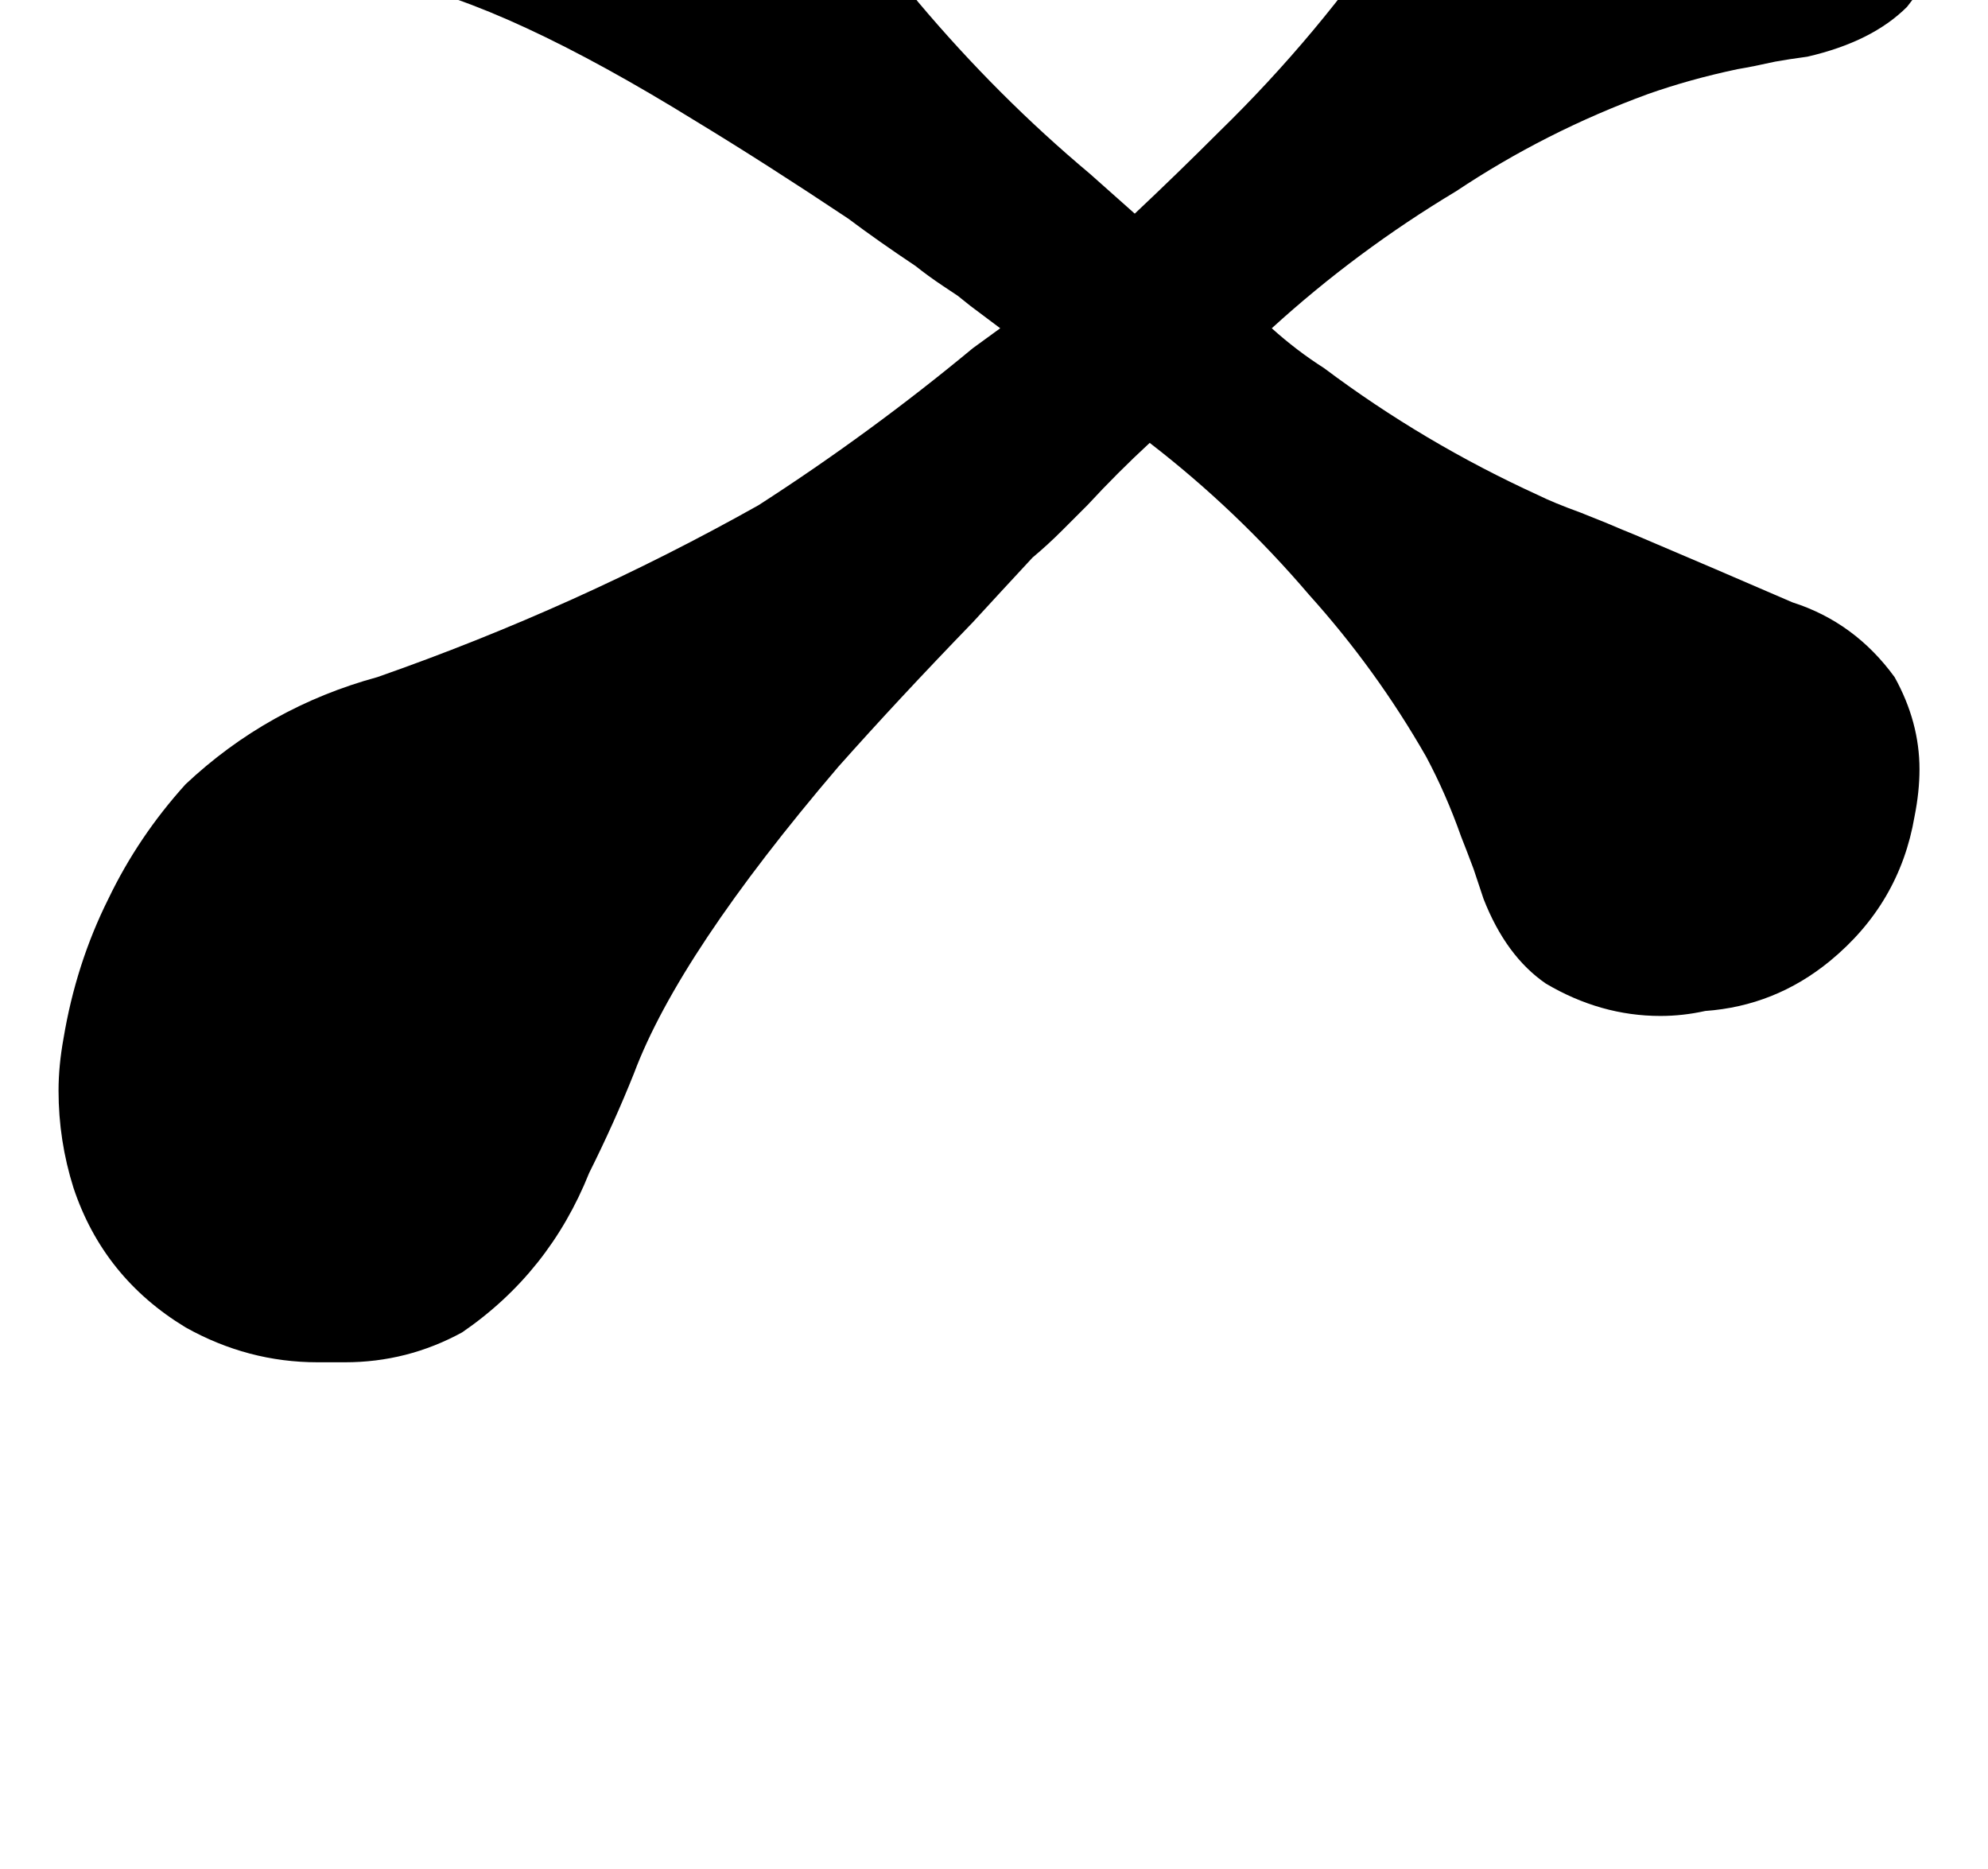
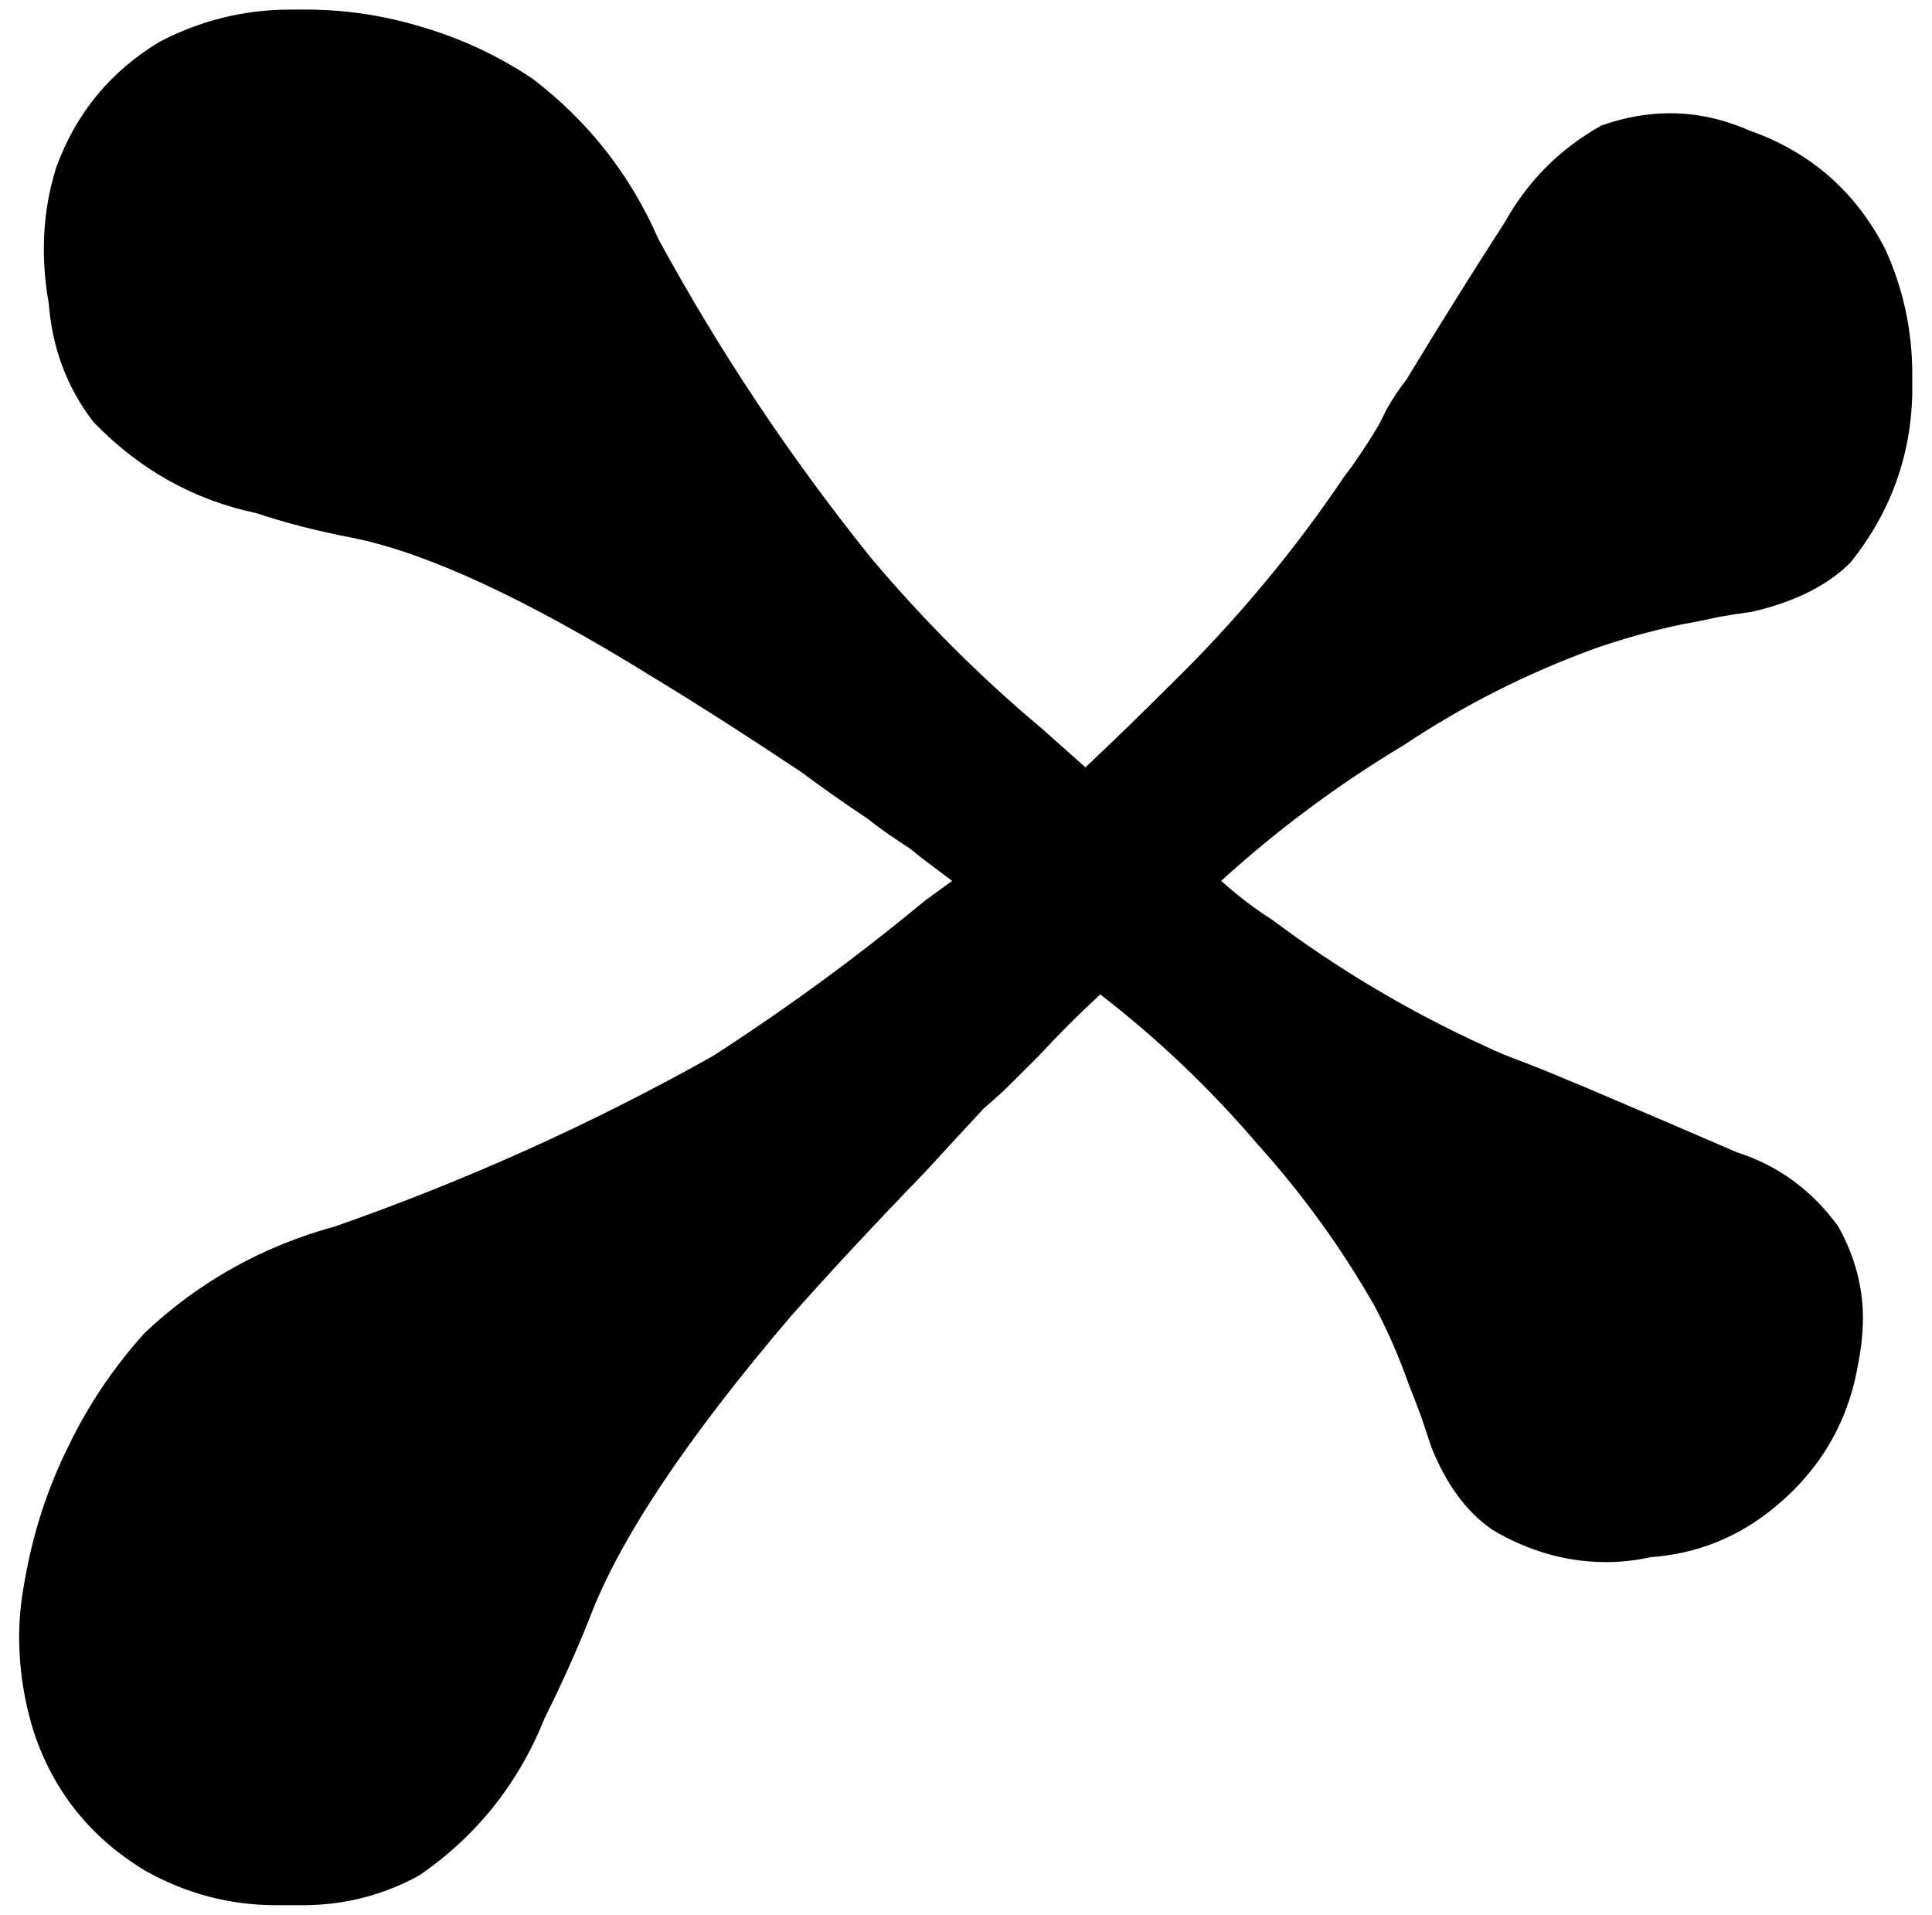
- <svg xmlns="http://www.w3.org/2000/svg" version="1.1" viewBox="-10 0 1064 1000">
-   <path fill="currentColor" d="M872 50.333q-54.667 20 -102.667 52q-53.333 32 -98.666 73.334q13.333 12 28 21.333q53.333 40 114.666 68q8 4 22.667 9.333l6.667 2.667l6.666 2.667q9.334 4 16 6.666q44 18.667 84 36q33.334 10.667 54.667 40q13.333 24 13.333 49.334 q0 12 -2.666 25.333q-8 46.667 -45.334 77.333q-29.333 24 -66.666 26.667q-12 2.667 -24 2.667q-32 0 -61.334 -17.334q-21.333 -14.666 -33.333 -45.333l-2.667 -8l-2.666 -8q-4 -10.667 -6.667 -17.333q-8 -22.667 -18.667 -42.667 q-26.666 -46.667 -62.666 -86.667q-38.667 -45.333 -85.334 -81.333q-17.333 16 -33.333 33.333l-6.667 6.667l-6.666 6.667q-8 8 -16 14.666q-17.334 18.667 -32 34.667q-40 41.333 -72 77.333q-85.334 100 -109.334 164q-10.666 26.667 -24 53.334 q-21.333 53.333 -68 85.333q-29.333 16 -62.666 16h-14.667q-37.333 0 -70.667 -18.667q-44 -26.666 -60 -74.666q-8 -25.334 -8 -52q0 -13.334 2.667 -28q6.667 -40 24 -74.667q16 -33.333 41.333 -61.333q44 -41.334 102.667 -57.334q106.667 -37.333 204 -92 q60 -38.666 114.667 -84l14.666 -10.666l-16 -12l-6.666 -5.334l-8 -5.333q-8 -5.333 -14.667 -10.667q-20 -13.333 -36 -25.333q-44 -29.333 -81.333 -52q-101.334 -62.667 -161.334 -74.667q-28 -5.333 -52 -13.333q-50.666 -10.667 -88 -49.333 q-21.333 -28 -24 -64q-2.666 -14.667 -2.666 -29.334q0 -22.666 6.666 -44q16 -44 56 -68q33.334 -17.333 70.667 -17.333h8q32 0 62.667 9.333q32 9.334 60 28q45.333 34.667 68 86.667q49.333 90.667 114.666 172q42.667 50.667 92 92l24 21.333 q22.667 -21.333 45.334 -44q53.333 -52 94.666 -113.333q5.334 -6.667 14.667 -21.333l4 -6.667l4 -8q5.333 -9.333 10.667 -16q26.666 -44 53.333 -85.333q18.667 -33.334 52 -52q18.667 -6.667 37.333 -6.667q21.334 0 42.667 9.333 q49.333 17.334 73.333 64q14.667 32 14.667 68v10.667q-1.333 50.667 -33.333 90.667q-18.667 18.666 -53.334 26.666l-9.333 1.334l-8 1.333q-12 2.667 -20 4q-25.333 5.333 -48 13.333z" />
+ <svg xmlns="http://www.w3.org/2000/svg" version="1.1" viewBox="-10 0 1009 1000">
+   <path fill="currentColor" d="M822.422 338.867q-52.852 19.336 -99.258 50.273q-51.562 30.938 -95.391 70.898q12.891 11.602 27.07 20.625q51.562 38.672 110.859 65.742q7.734 3.867 21.914 9.023l6.445 2.578l6.445 2.578q9.023 3.867 15.469 6.445 q42.539 18.047 81.211 34.805q32.227 10.312 52.852 38.672q12.891 23.203 12.891 47.695q0 11.602 -2.578 24.492q-7.734 45.117 -43.828 74.766q-28.359 23.203 -64.453 25.781q-11.602 2.578 -23.203 2.578q-30.938 0 -59.297 -16.758 q-20.625 -14.18 -32.227 -43.828l-2.578 -7.734l-2.578 -7.734q-3.867 -10.312 -6.445 -16.758q-7.734 -21.914 -18.047 -41.25q-25.781 -45.117 -60.586 -83.789q-37.383 -43.828 -82.5 -78.633q-16.758 15.469 -32.227 32.227 l-6.445 6.445l-6.445 6.445q-7.734 7.734 -15.469 14.18q-16.758 18.047 -30.938 33.516q-38.672 39.961 -69.609 74.766q-82.5 96.68 -105.703 158.555q-10.312 25.781 -23.203 51.562q-20.625 51.562 -65.742 82.5 q-28.359 15.469 -60.586 15.469h-14.18q-36.094 0 -68.32 -18.047q-42.539 -25.781 -58.008 -72.188q-7.734 -24.492 -7.734 -50.273q0 -12.891 2.578 -27.07q6.445 -38.672 23.203 -72.188q15.469 -32.227 39.961 -59.297 q42.539 -39.961 99.258 -55.43q103.125 -36.094 197.227 -88.945q58.008 -37.383 110.859 -81.211l14.18 -10.312l-15.469 -11.602l-6.445 -5.156l-7.734 -5.156q-7.734 -5.156 -14.18 -10.312q-19.336 -12.891 -34.805 -24.492 q-42.539 -28.359 -78.633 -50.273q-97.969 -60.586 -155.977 -72.188q-27.07 -5.156 -50.273 -12.891q-48.984 -10.312 -85.078 -47.695q-20.625 -27.07 -23.203 -61.875q-2.578 -14.18 -2.578 -28.359q0 -21.914 6.445 -42.539 q15.469 -42.539 54.141 -65.742q32.227 -16.758 68.32 -16.758h7.734q30.938 0 60.586 9.023q30.938 9.023 58.008 27.07q43.828 33.516 65.742 83.789q47.695 87.656 110.859 166.289q41.25 48.984 88.945 88.945l23.203 20.625 q21.914 -20.625 43.828 -42.539q51.562 -50.273 91.523 -109.57q5.156 -6.445 14.18 -20.625l3.867 -6.445l3.867 -7.734q5.156 -9.023 10.312 -15.469q25.781 -42.539 51.562 -82.5q18.047 -32.227 50.273 -50.273 q18.047 -6.445 36.094 -6.445q20.625 0 41.25 9.023q47.695 16.758 70.898 61.875q14.18 30.938 14.18 65.742v10.312q-1.289 48.984 -32.227 87.656q-18.047 18.047 -51.562 25.781l-9.023 1.289l-7.734 1.289 q-11.602 2.578 -19.336 3.867q-24.492 5.156 -46.406 12.891z" />
</svg>
